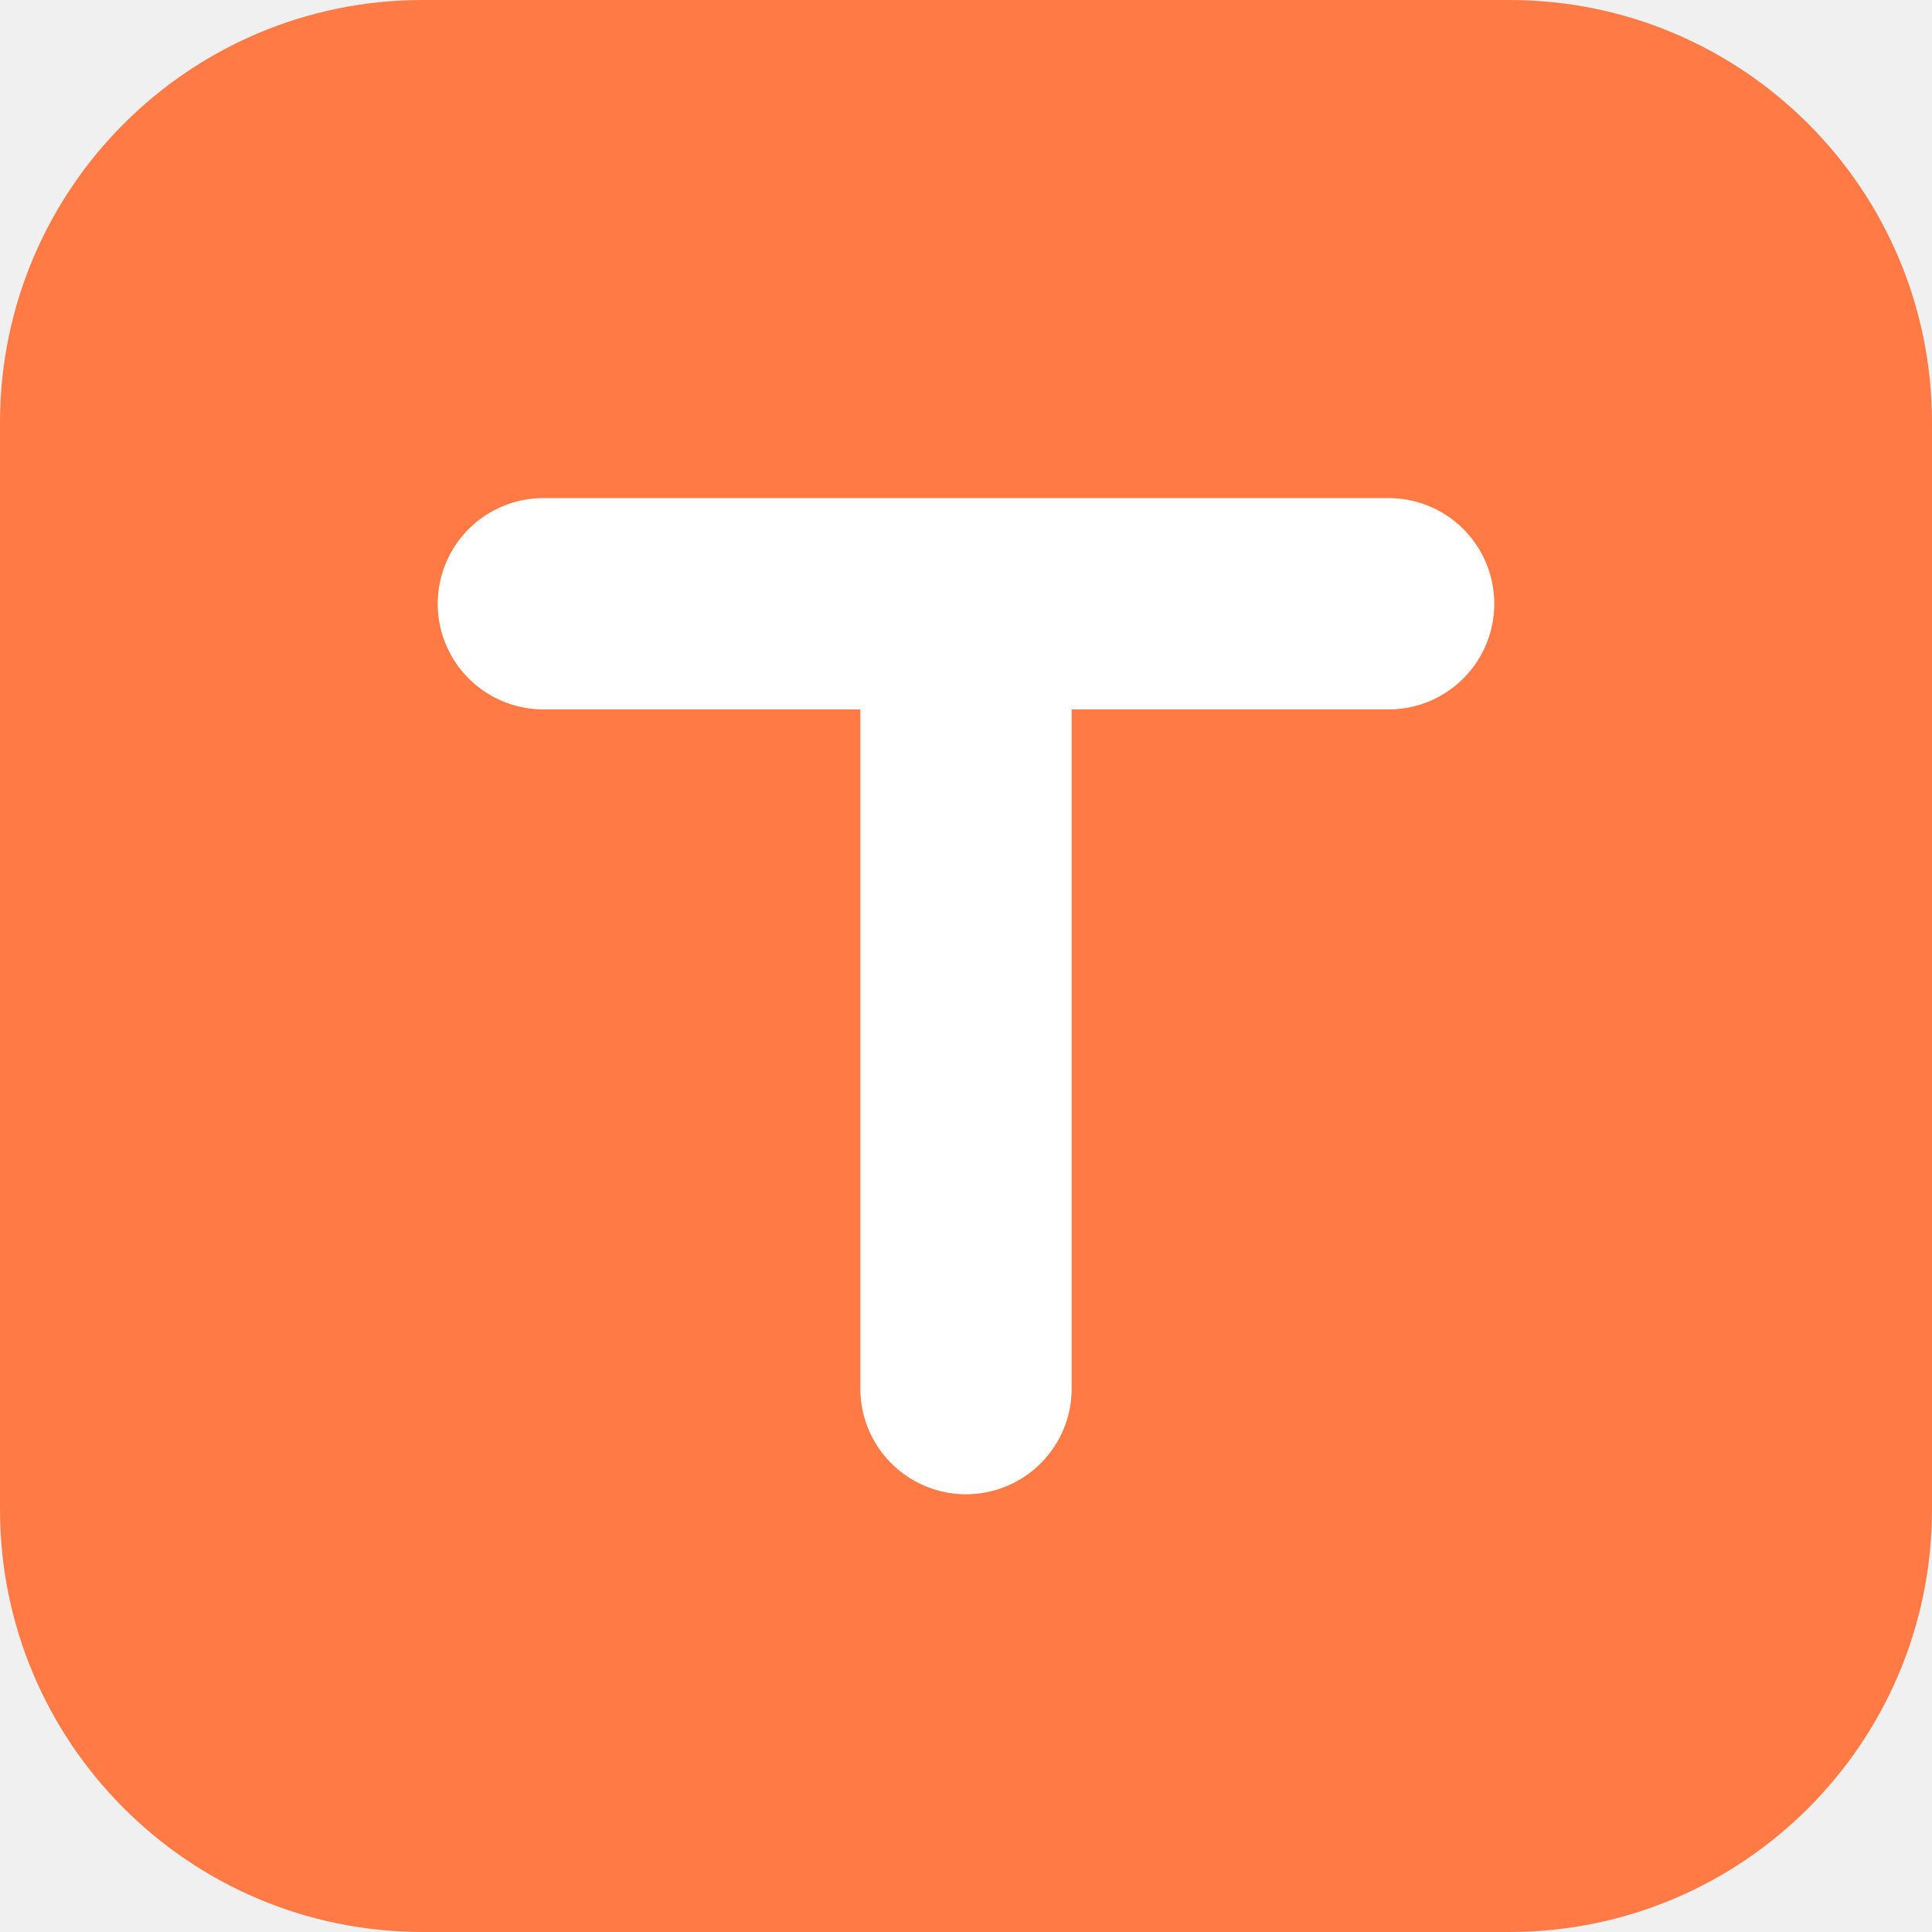
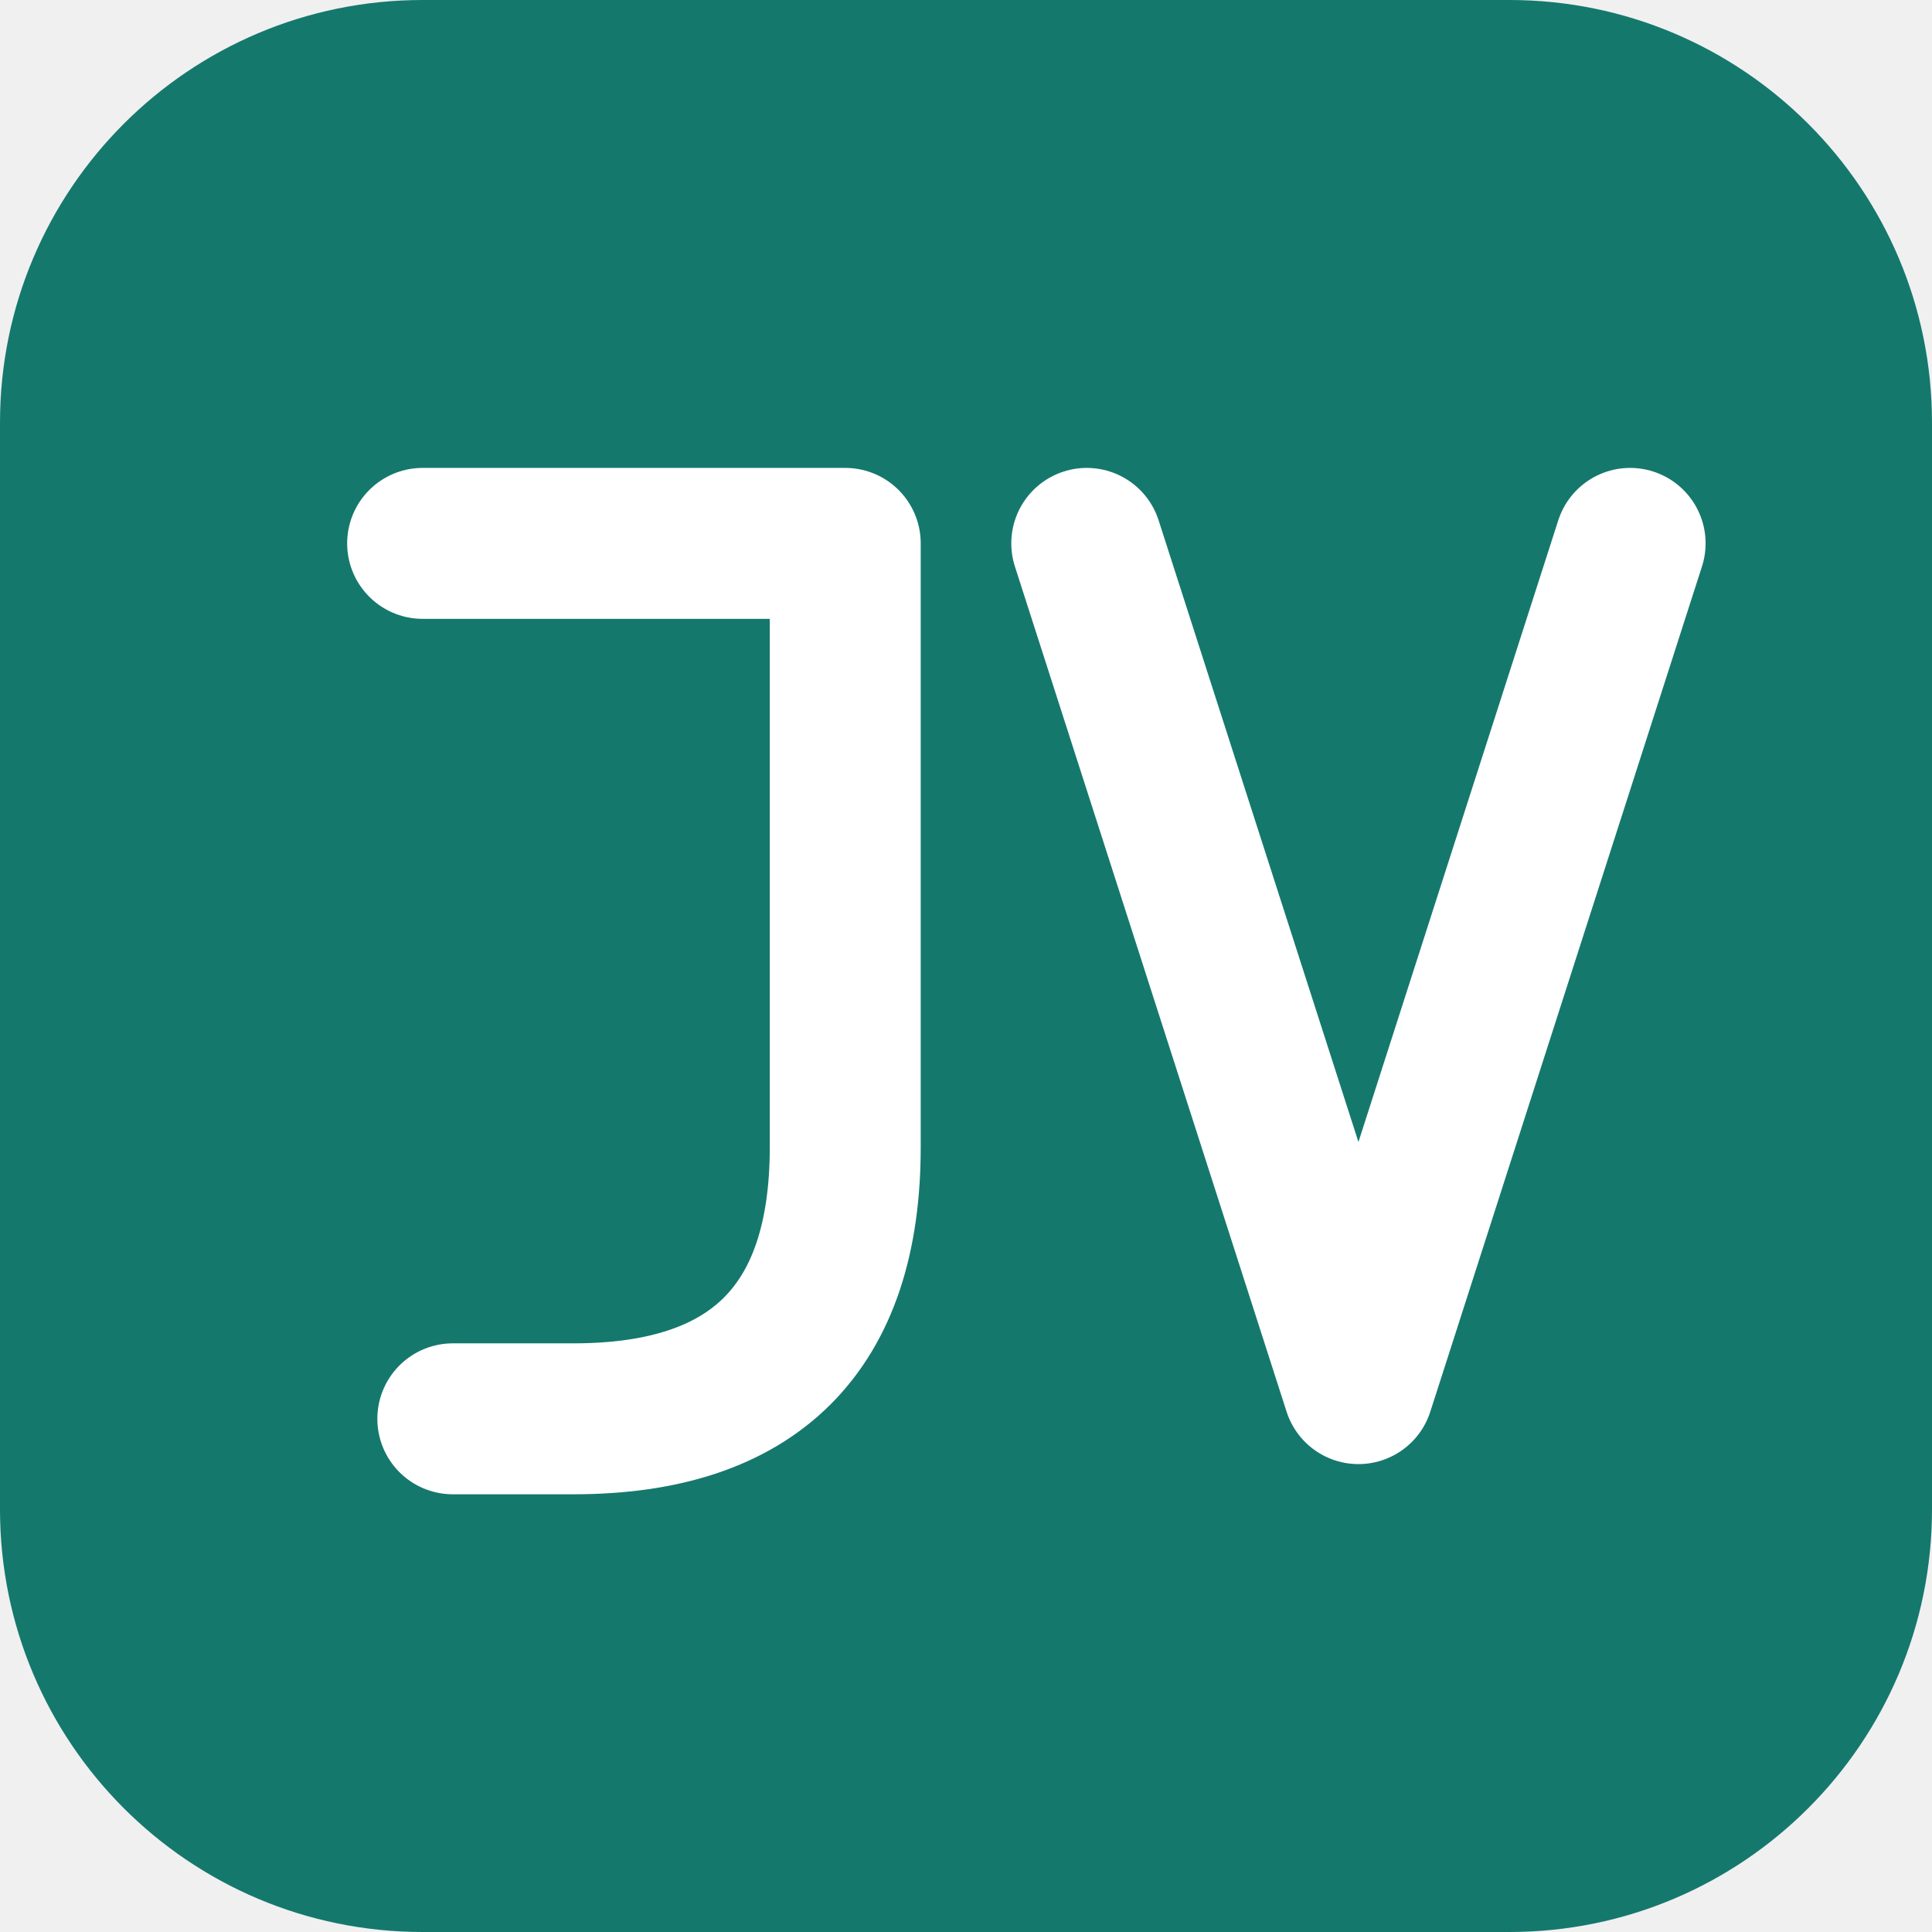
<svg xmlns="http://www.w3.org/2000/svg" viewBox="0 0 64 64">
-   <rect width="64" height="64" rx="14" fill="#ff7a45" />
-   <path d="M18 20h28M32 20v26" stroke="#fff" stroke-width="7" stroke-linecap="round" />
+   <rect width="64" height="64" rx="14" fill="#15786d" />
+   <path d="M14 18h14v20q0 9-9 9h-4m21-29 9 28 9-28" fill="none" stroke="#fff" stroke-width="5" stroke-linecap="round" stroke-linejoin="round" />
</svg>
